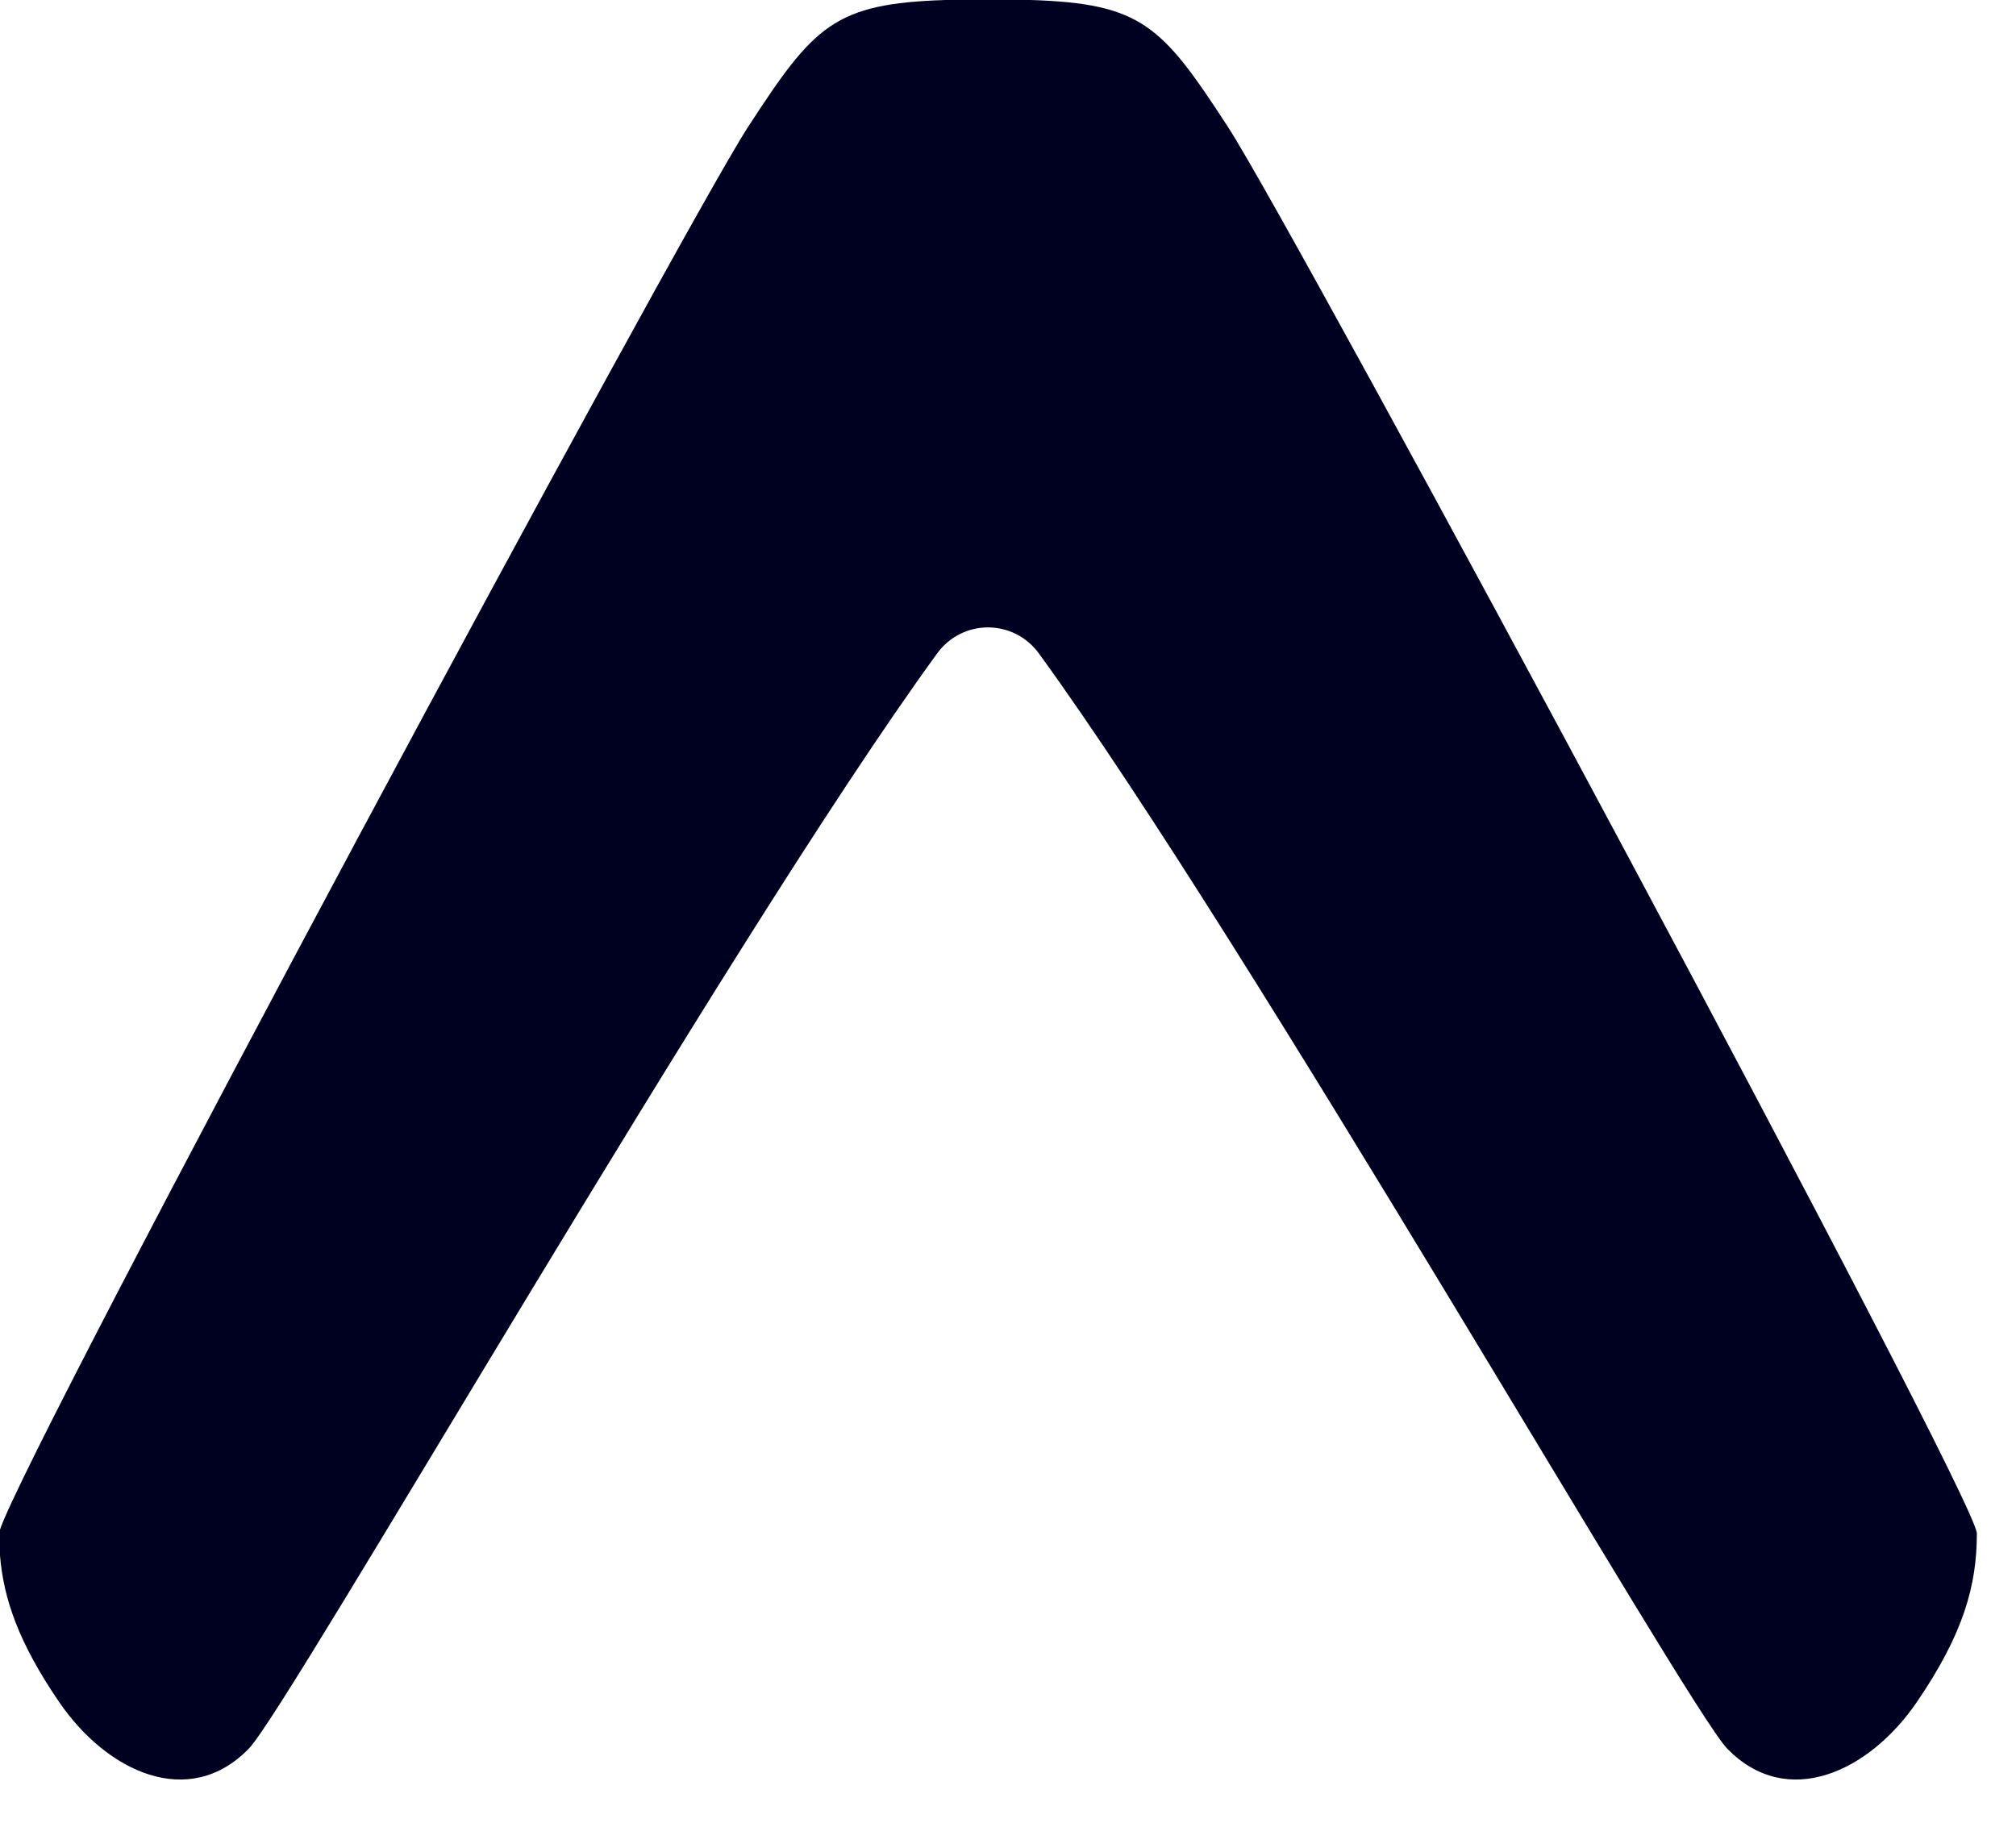
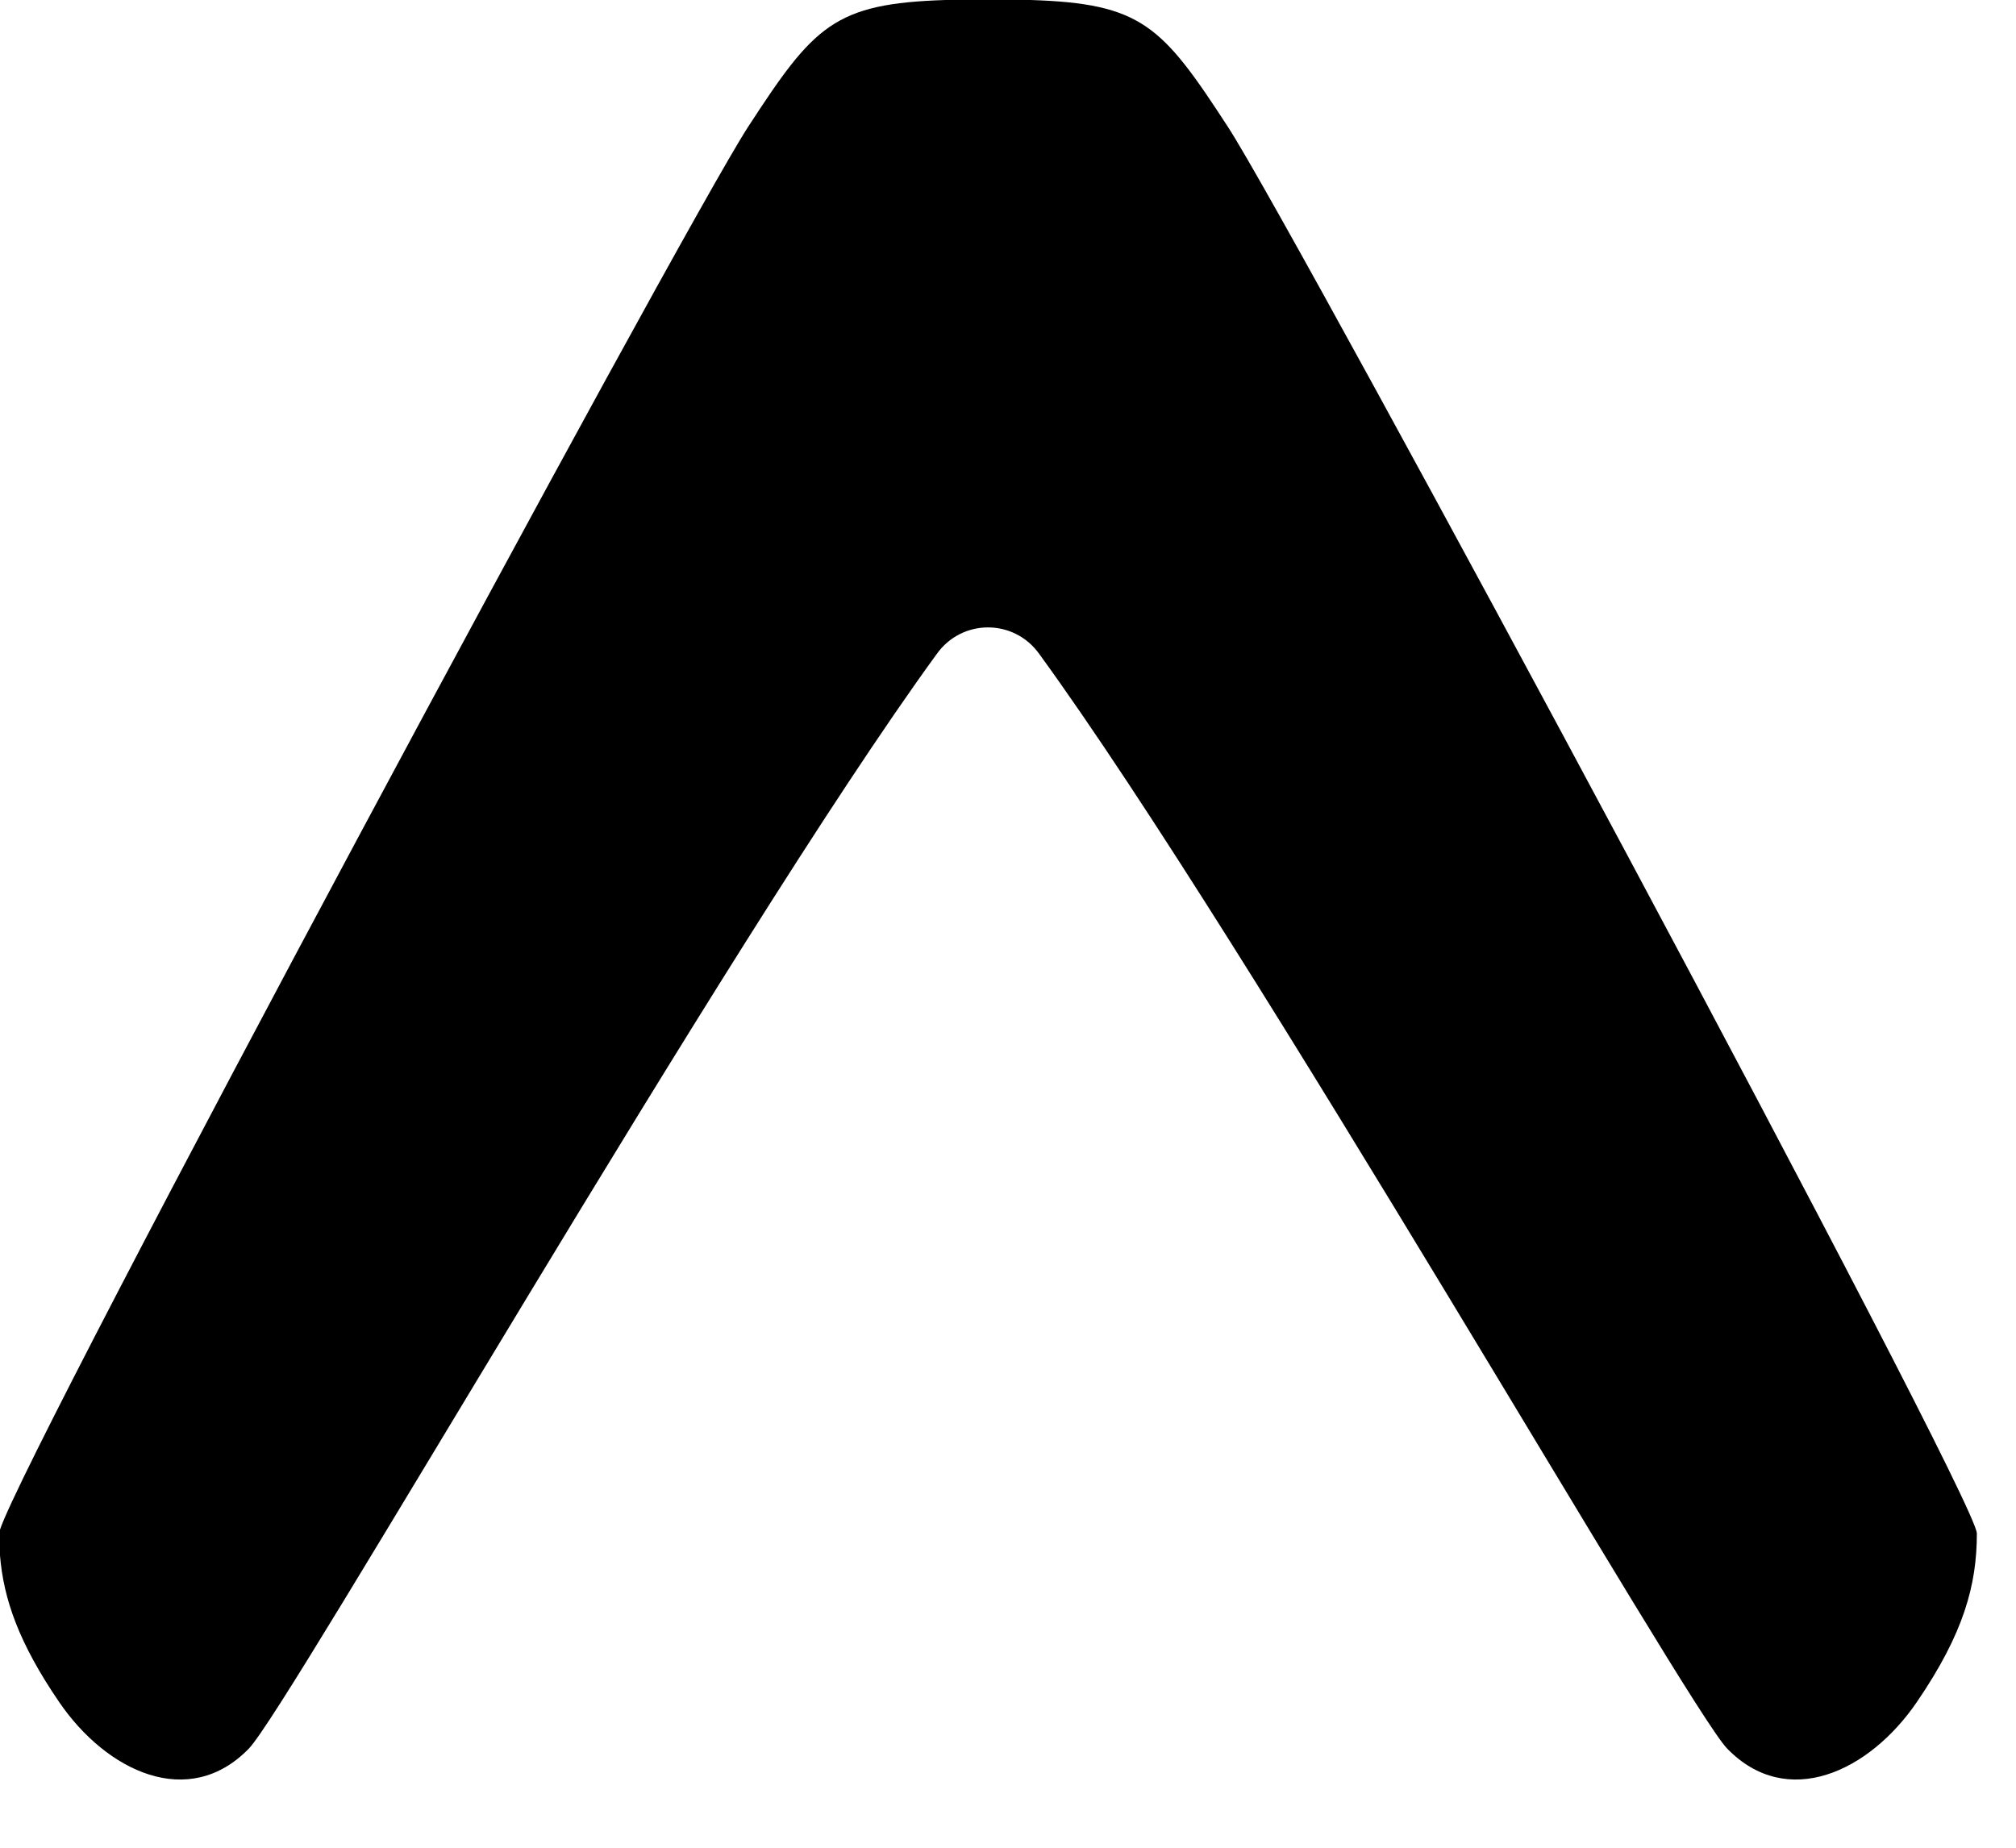
- <svg xmlns="http://www.w3.org/2000/svg" width="24" height="22" viewBox="0 0 24 22" fill="none">
-   <path fill-rule="evenodd" clip-rule="evenodd" d="M0 18.521C0.043 19.041 0.225 19.564 0.704 20.265C1.272 21.097 2.249 21.554 2.962 20.82C3.443 20.326 8.644 11.234 11.15 7.789C11.451 7.364 12.073 7.364 12.374 7.789C14.88 11.234 20.081 20.326 20.562 20.82C21.275 21.554 22.252 21.097 22.82 20.265C23.379 19.446 23.534 18.871 23.534 18.258C23.534 17.84 15.434 2.766 14.619 1.512C13.834 0.305 13.595 0.042 12.268 0L11.256 0C9.929 0.042 9.69 0.305 8.905 1.512C8.107 2.74 0.323 17.22 0 18.213L0 18.521Z" fill="#000020" />
+ <svg xmlns="http://www.w3.org/2000/svg" height="100%" viewBox="0 0 24 22" fill="none">
+   <path fill-rule="evenodd" clip-rule="evenodd" d="M0 18.521C0.043 19.041 0.225 19.564 0.704 20.265C1.272 21.097 2.249 21.554 2.962 20.82C3.443 20.326 8.644 11.234 11.15 7.789C11.451 7.364 12.073 7.364 12.374 7.789C14.88 11.234 20.081 20.326 20.562 20.82C21.275 21.554 22.252 21.097 22.82 20.265C23.379 19.446 23.534 18.871 23.534 18.258C23.534 17.84 15.434 2.766 14.619 1.512C13.834 0.305 13.595 0.042 12.268 0L11.256 0C9.929 0.042 9.69 0.305 8.905 1.512C8.107 2.74 0.323 17.22 0 18.213L0 18.521Z" fill="currentColor" />
</svg>
